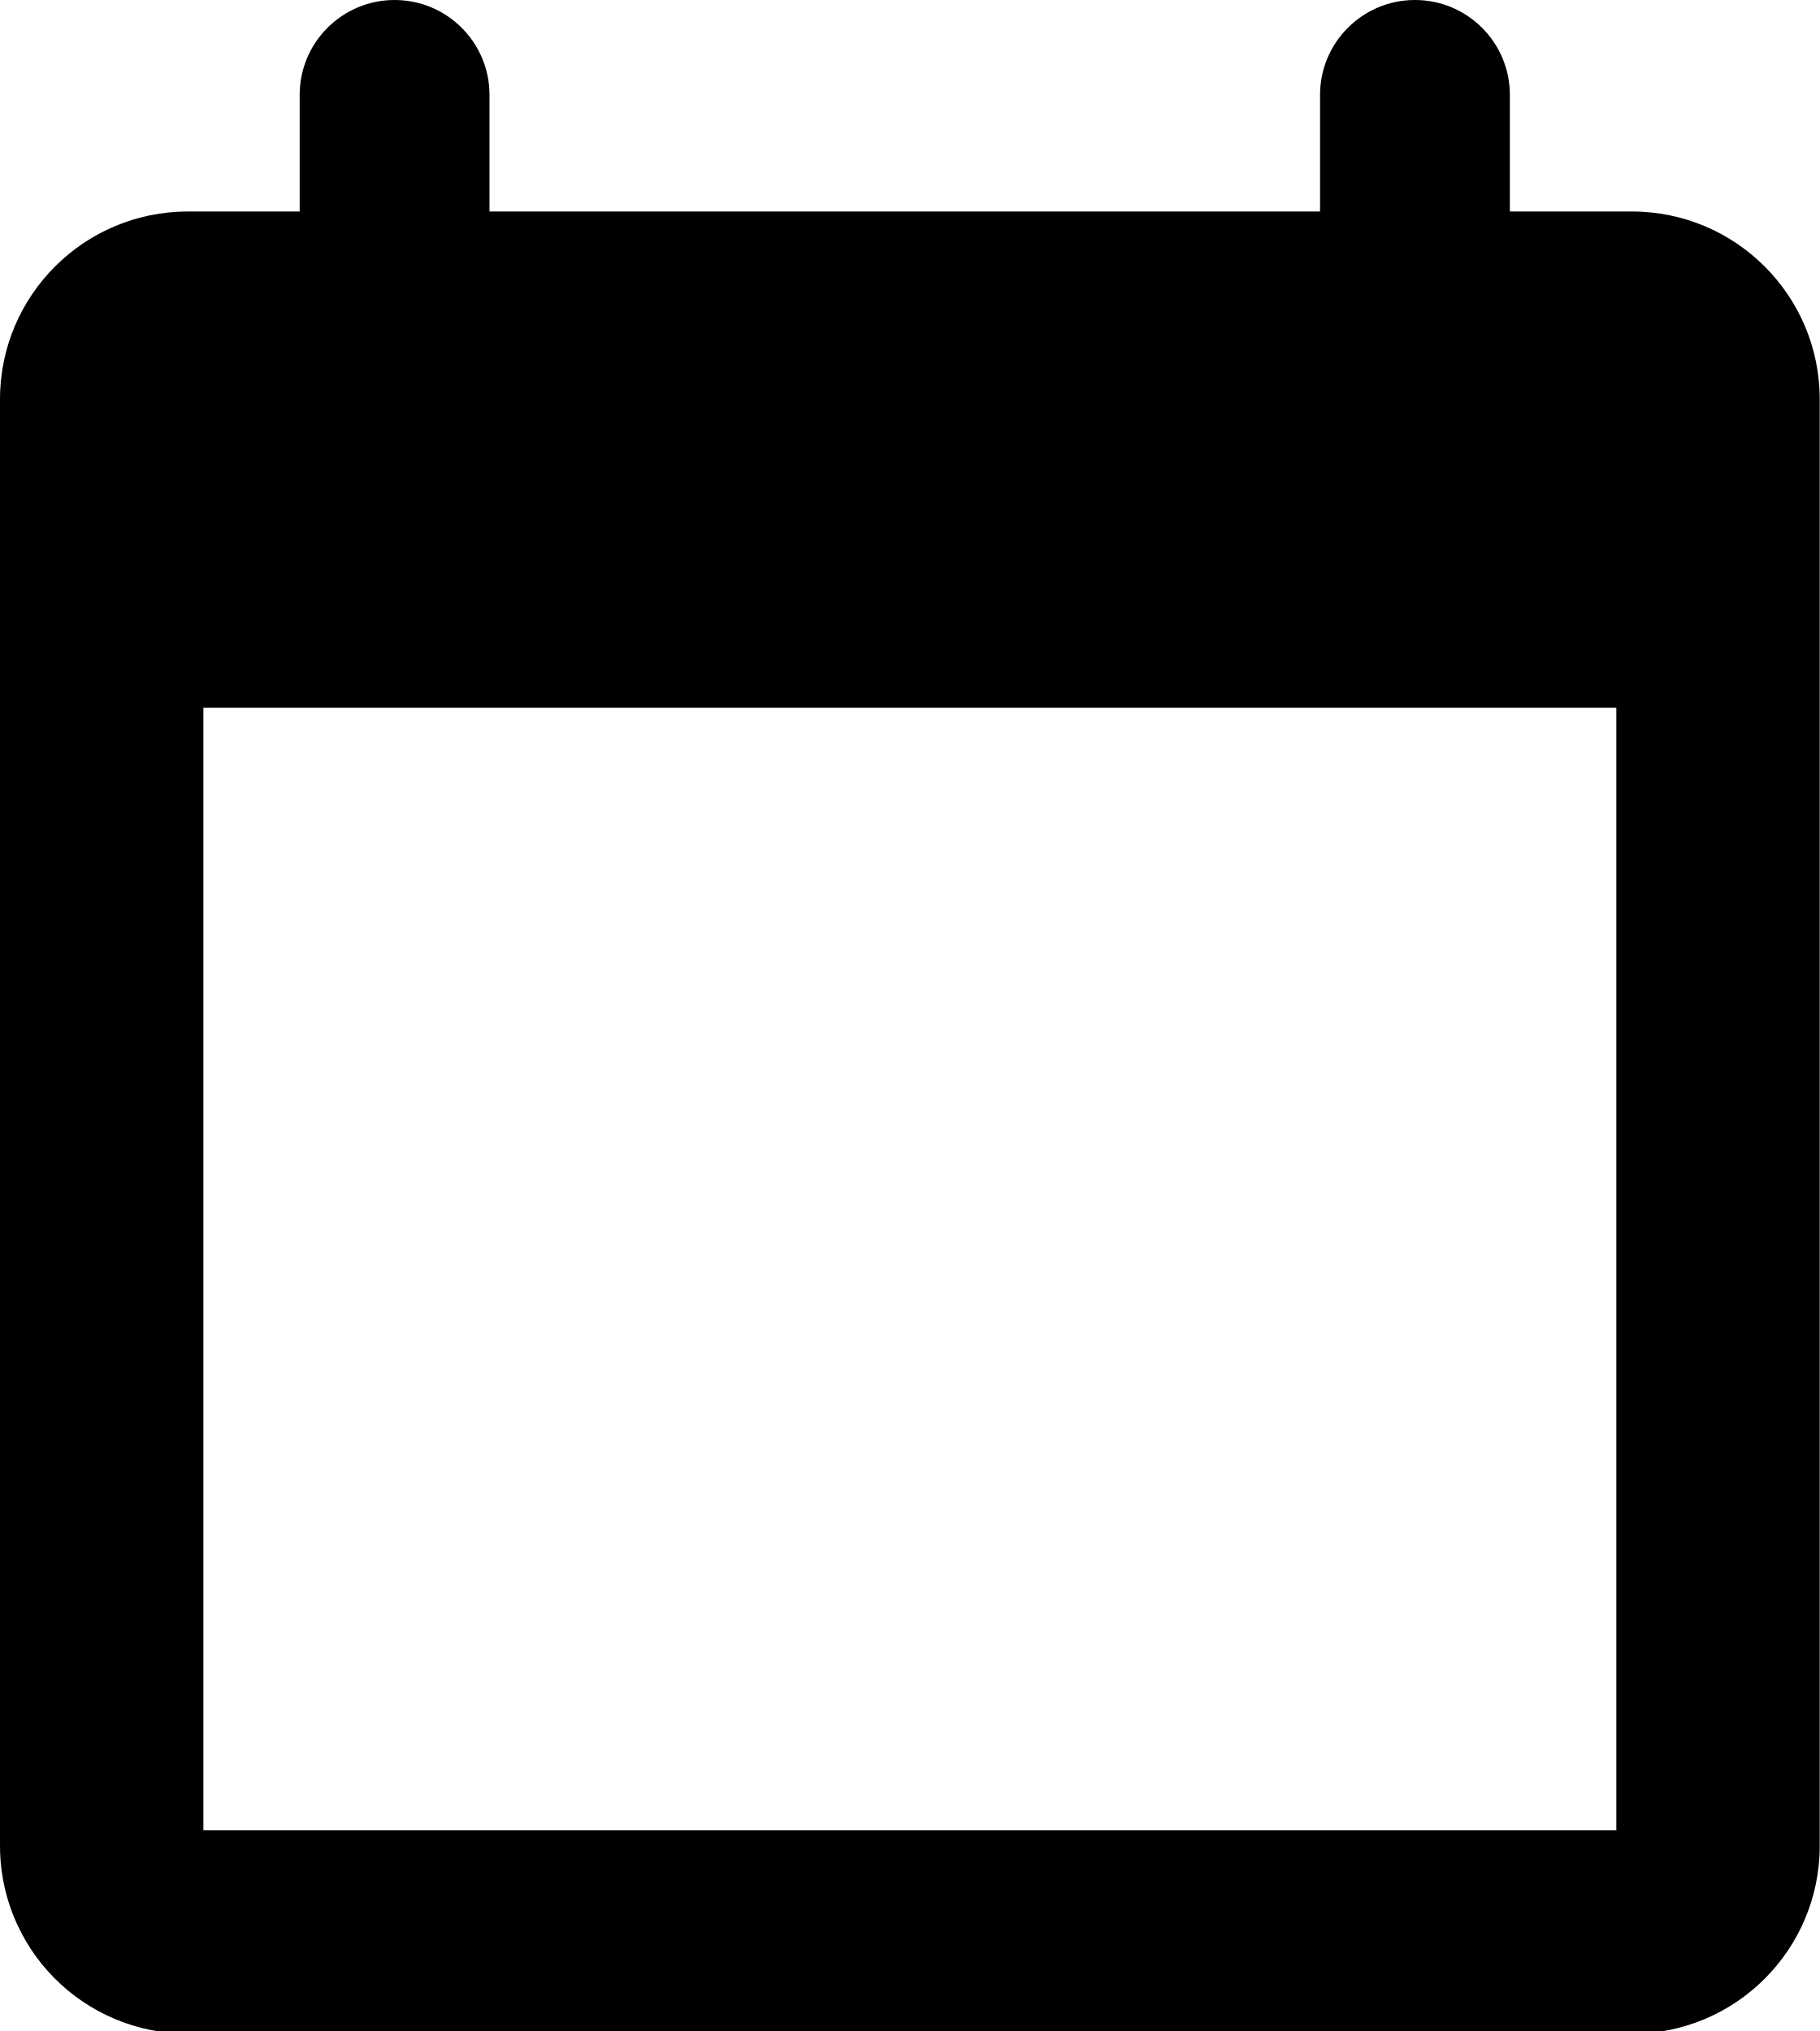
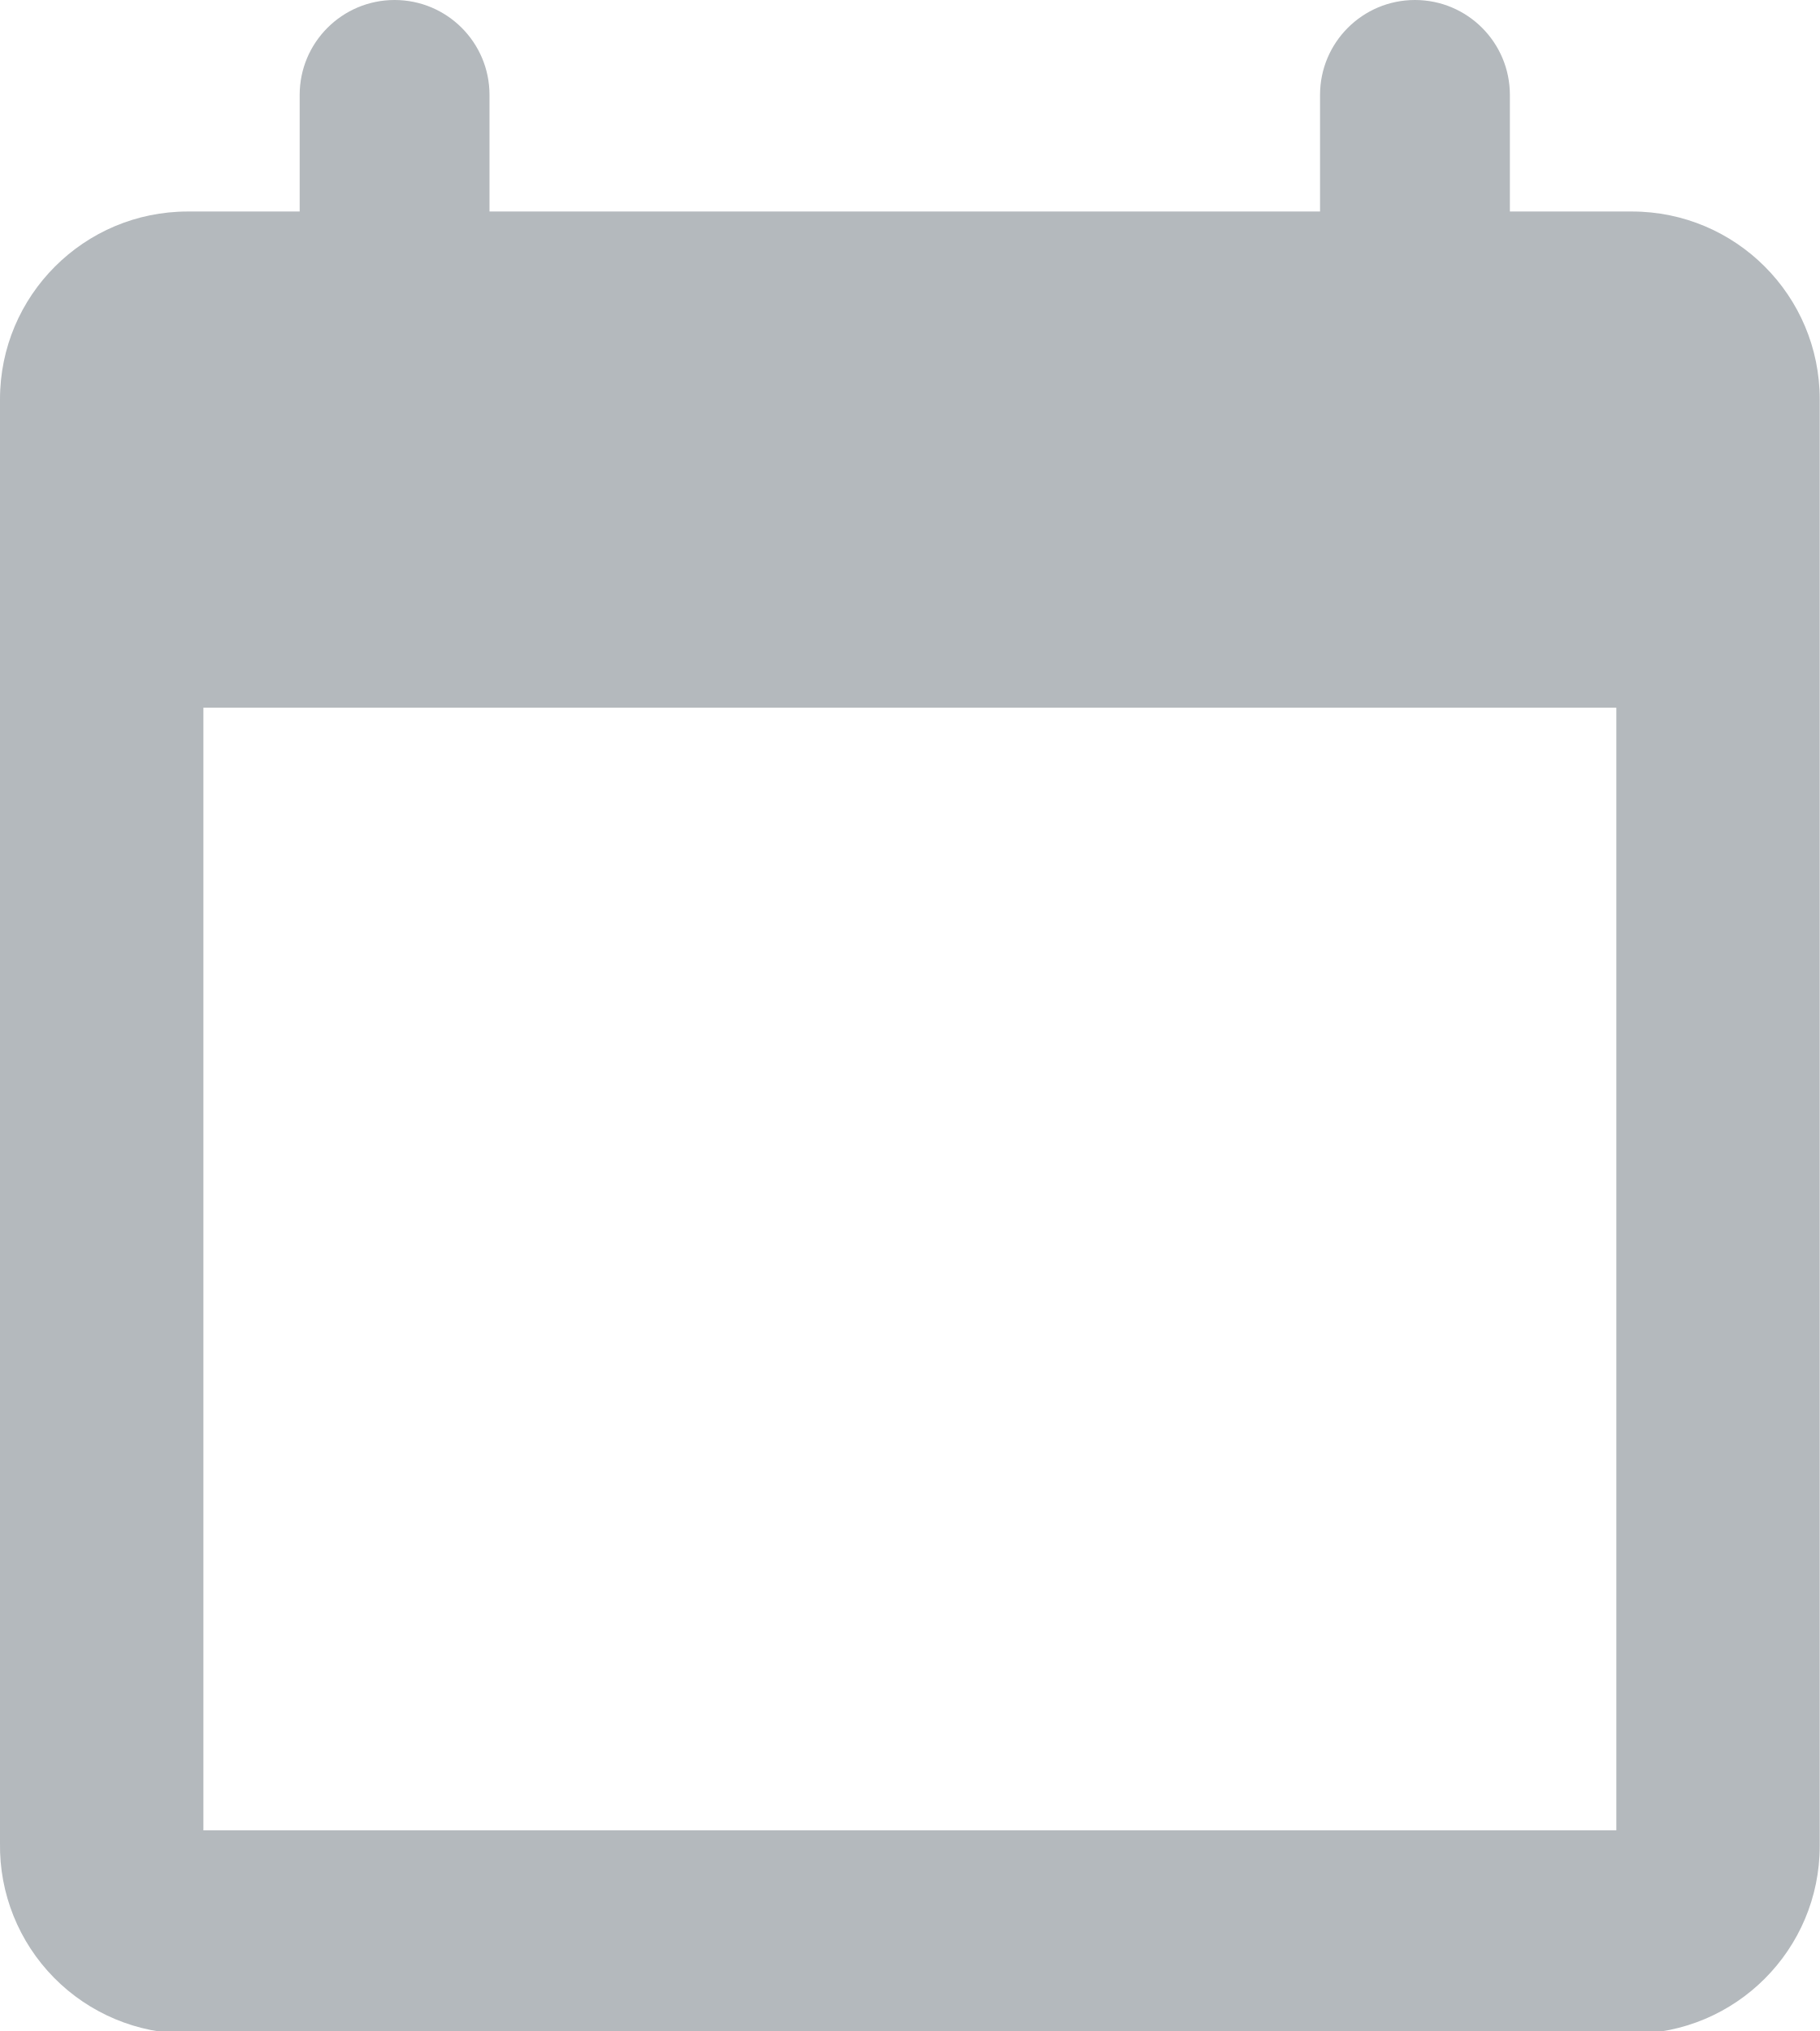
<svg xmlns="http://www.w3.org/2000/svg" viewBox="0 0 26.84 29.96">
  <g data-name="レイヤー 2">
-     <path d="M24.07 3.12h-1.8V1.4a1.4 1.4 0 10-2.8 0v1.72H7.22V1.4a1.4 1.4 0 10-2.8 0v1.72H2.77A2.77 2.77 0 000 5.89v21.3A2.77 2.77 0 002.77 30h21.3a2.77 2.77 0 002.77-2.77V5.89a2.77 2.77 0 00-2.77-2.77zM23.84 27H3V10.44h20.84z" data-name="レイヤー 1" />
+     <path d="M24.07 3.12h-1.8V1.4a1.4 1.4 0 10-2.8 0v1.72H7.22V1.4a1.4 1.4 0 10-2.8 0v1.72H2.77A2.77 2.77 0 000 5.89v21.3A2.77 2.77 0 002.77 30h21.3a2.77 2.77 0 002.77-2.77V5.89a2.77 2.77 0 00-2.77-2.77zM23.84 27H3V10.44h20.84z" fill="#b4b9bd" data-name="レイヤー 1" />
  </g>
</svg>
